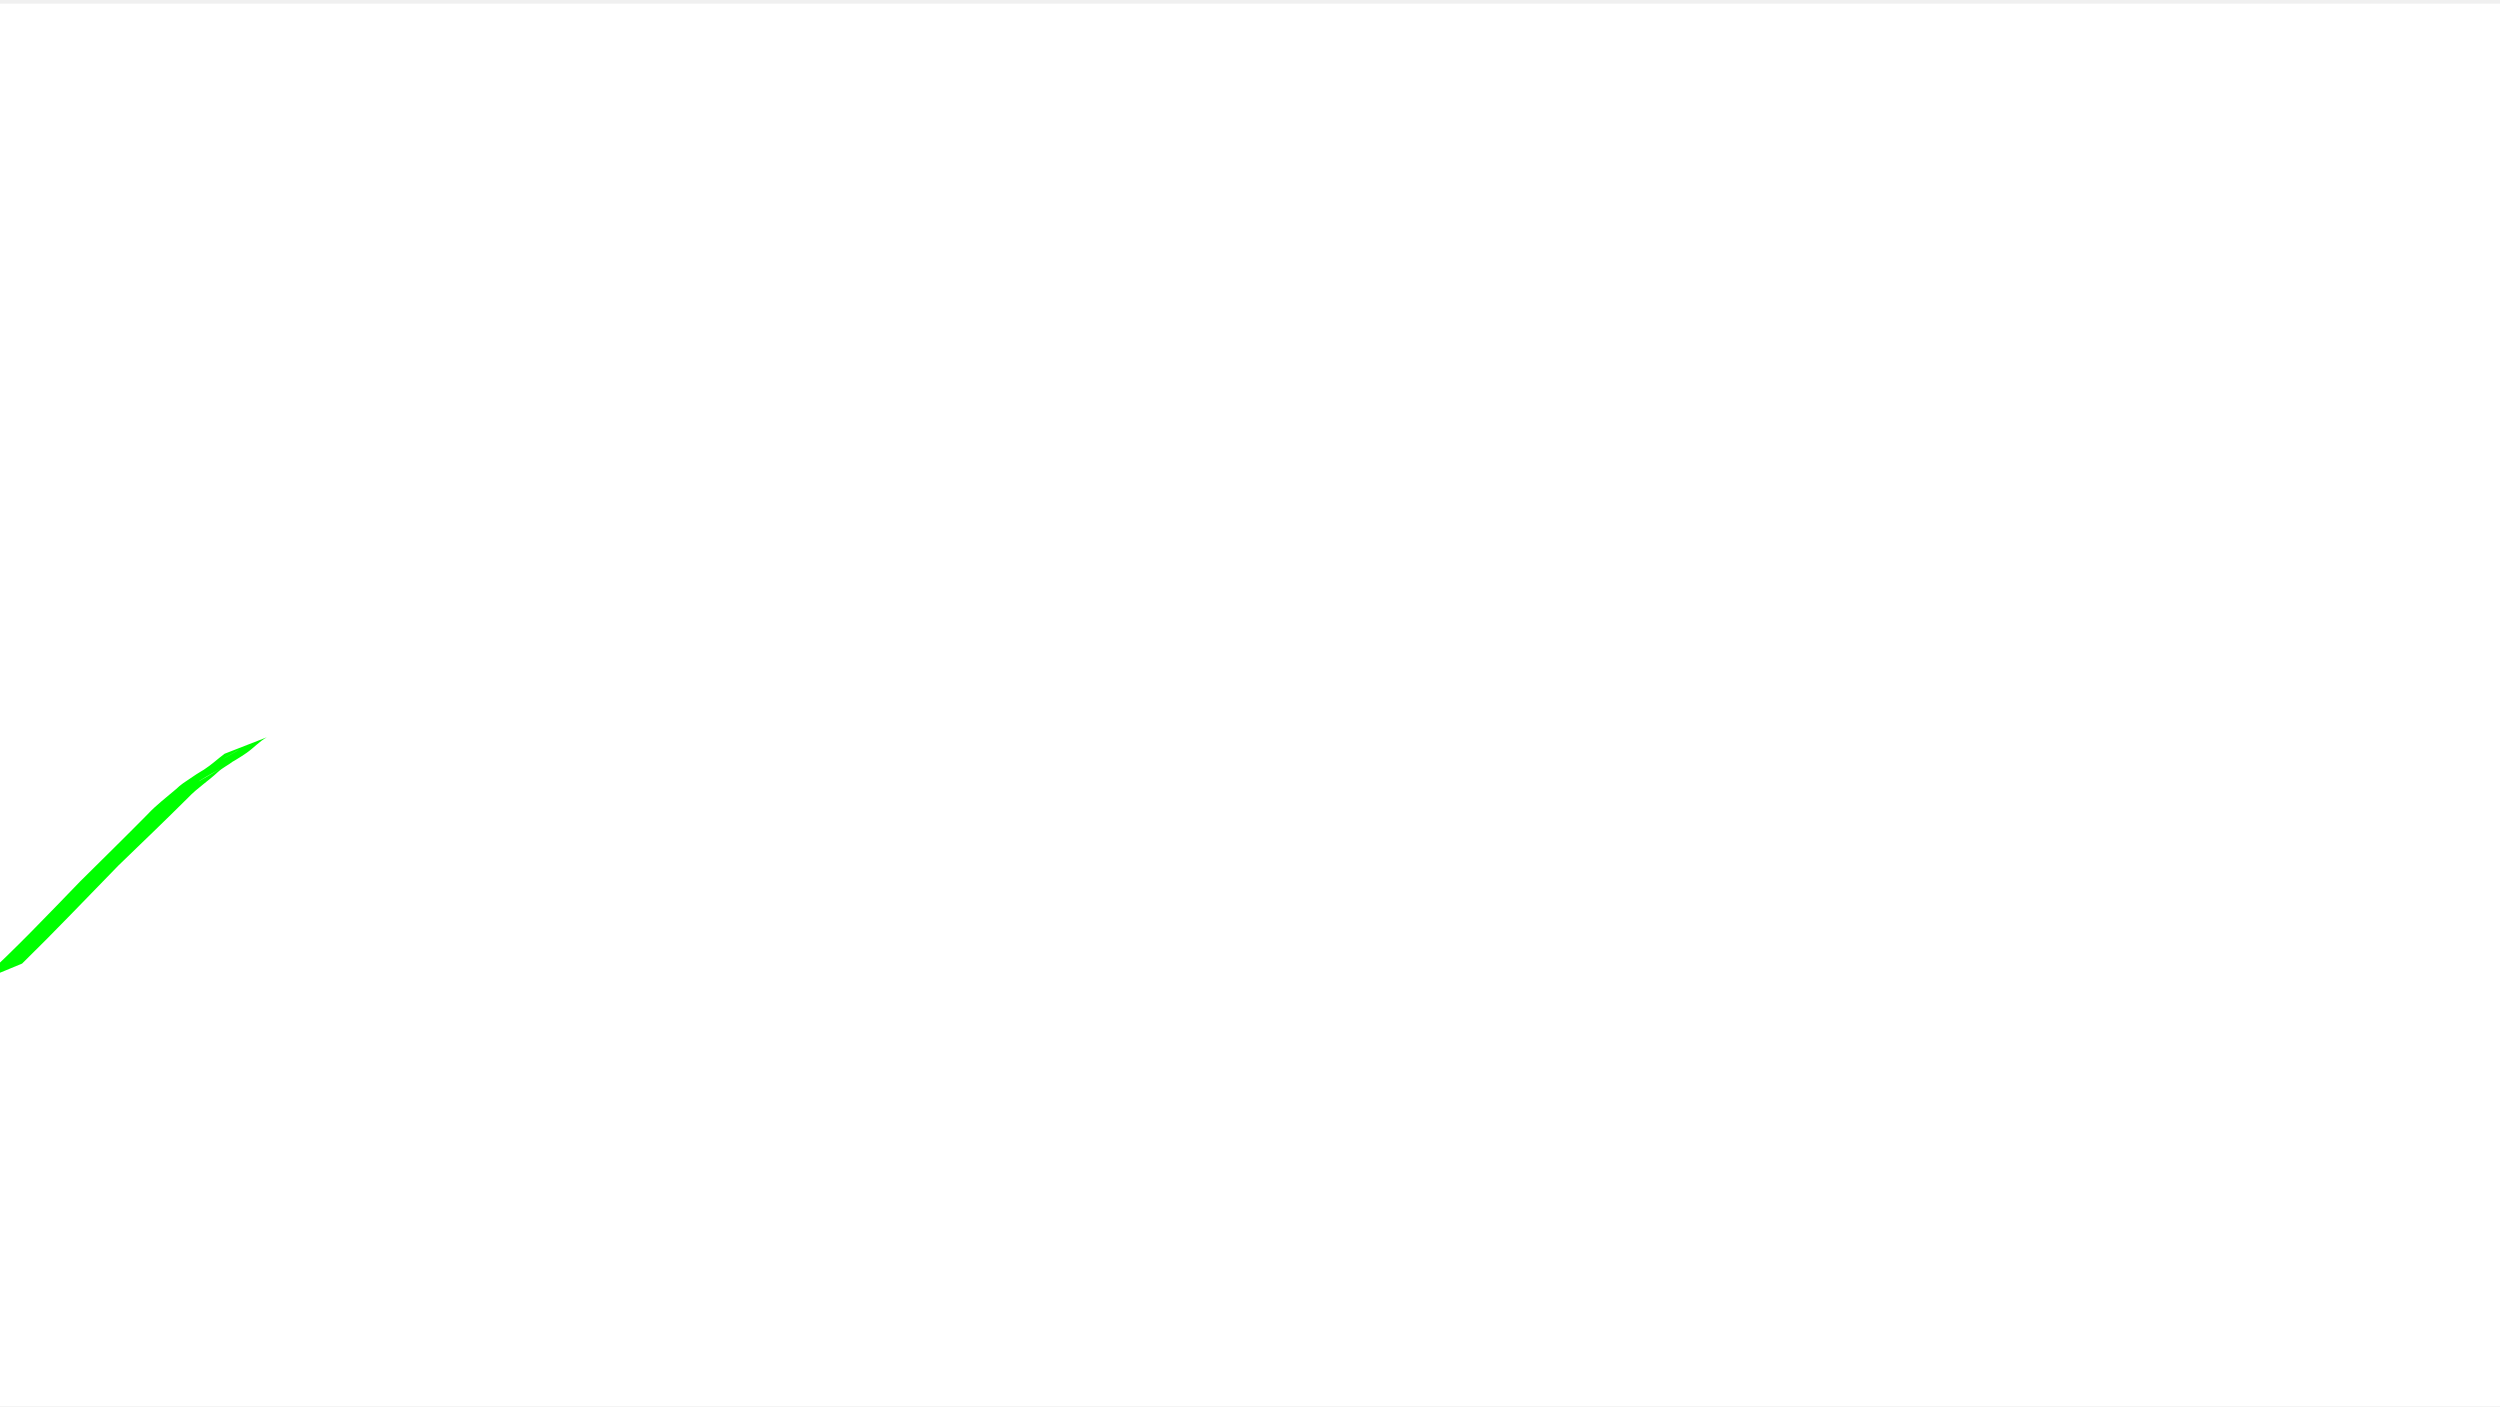
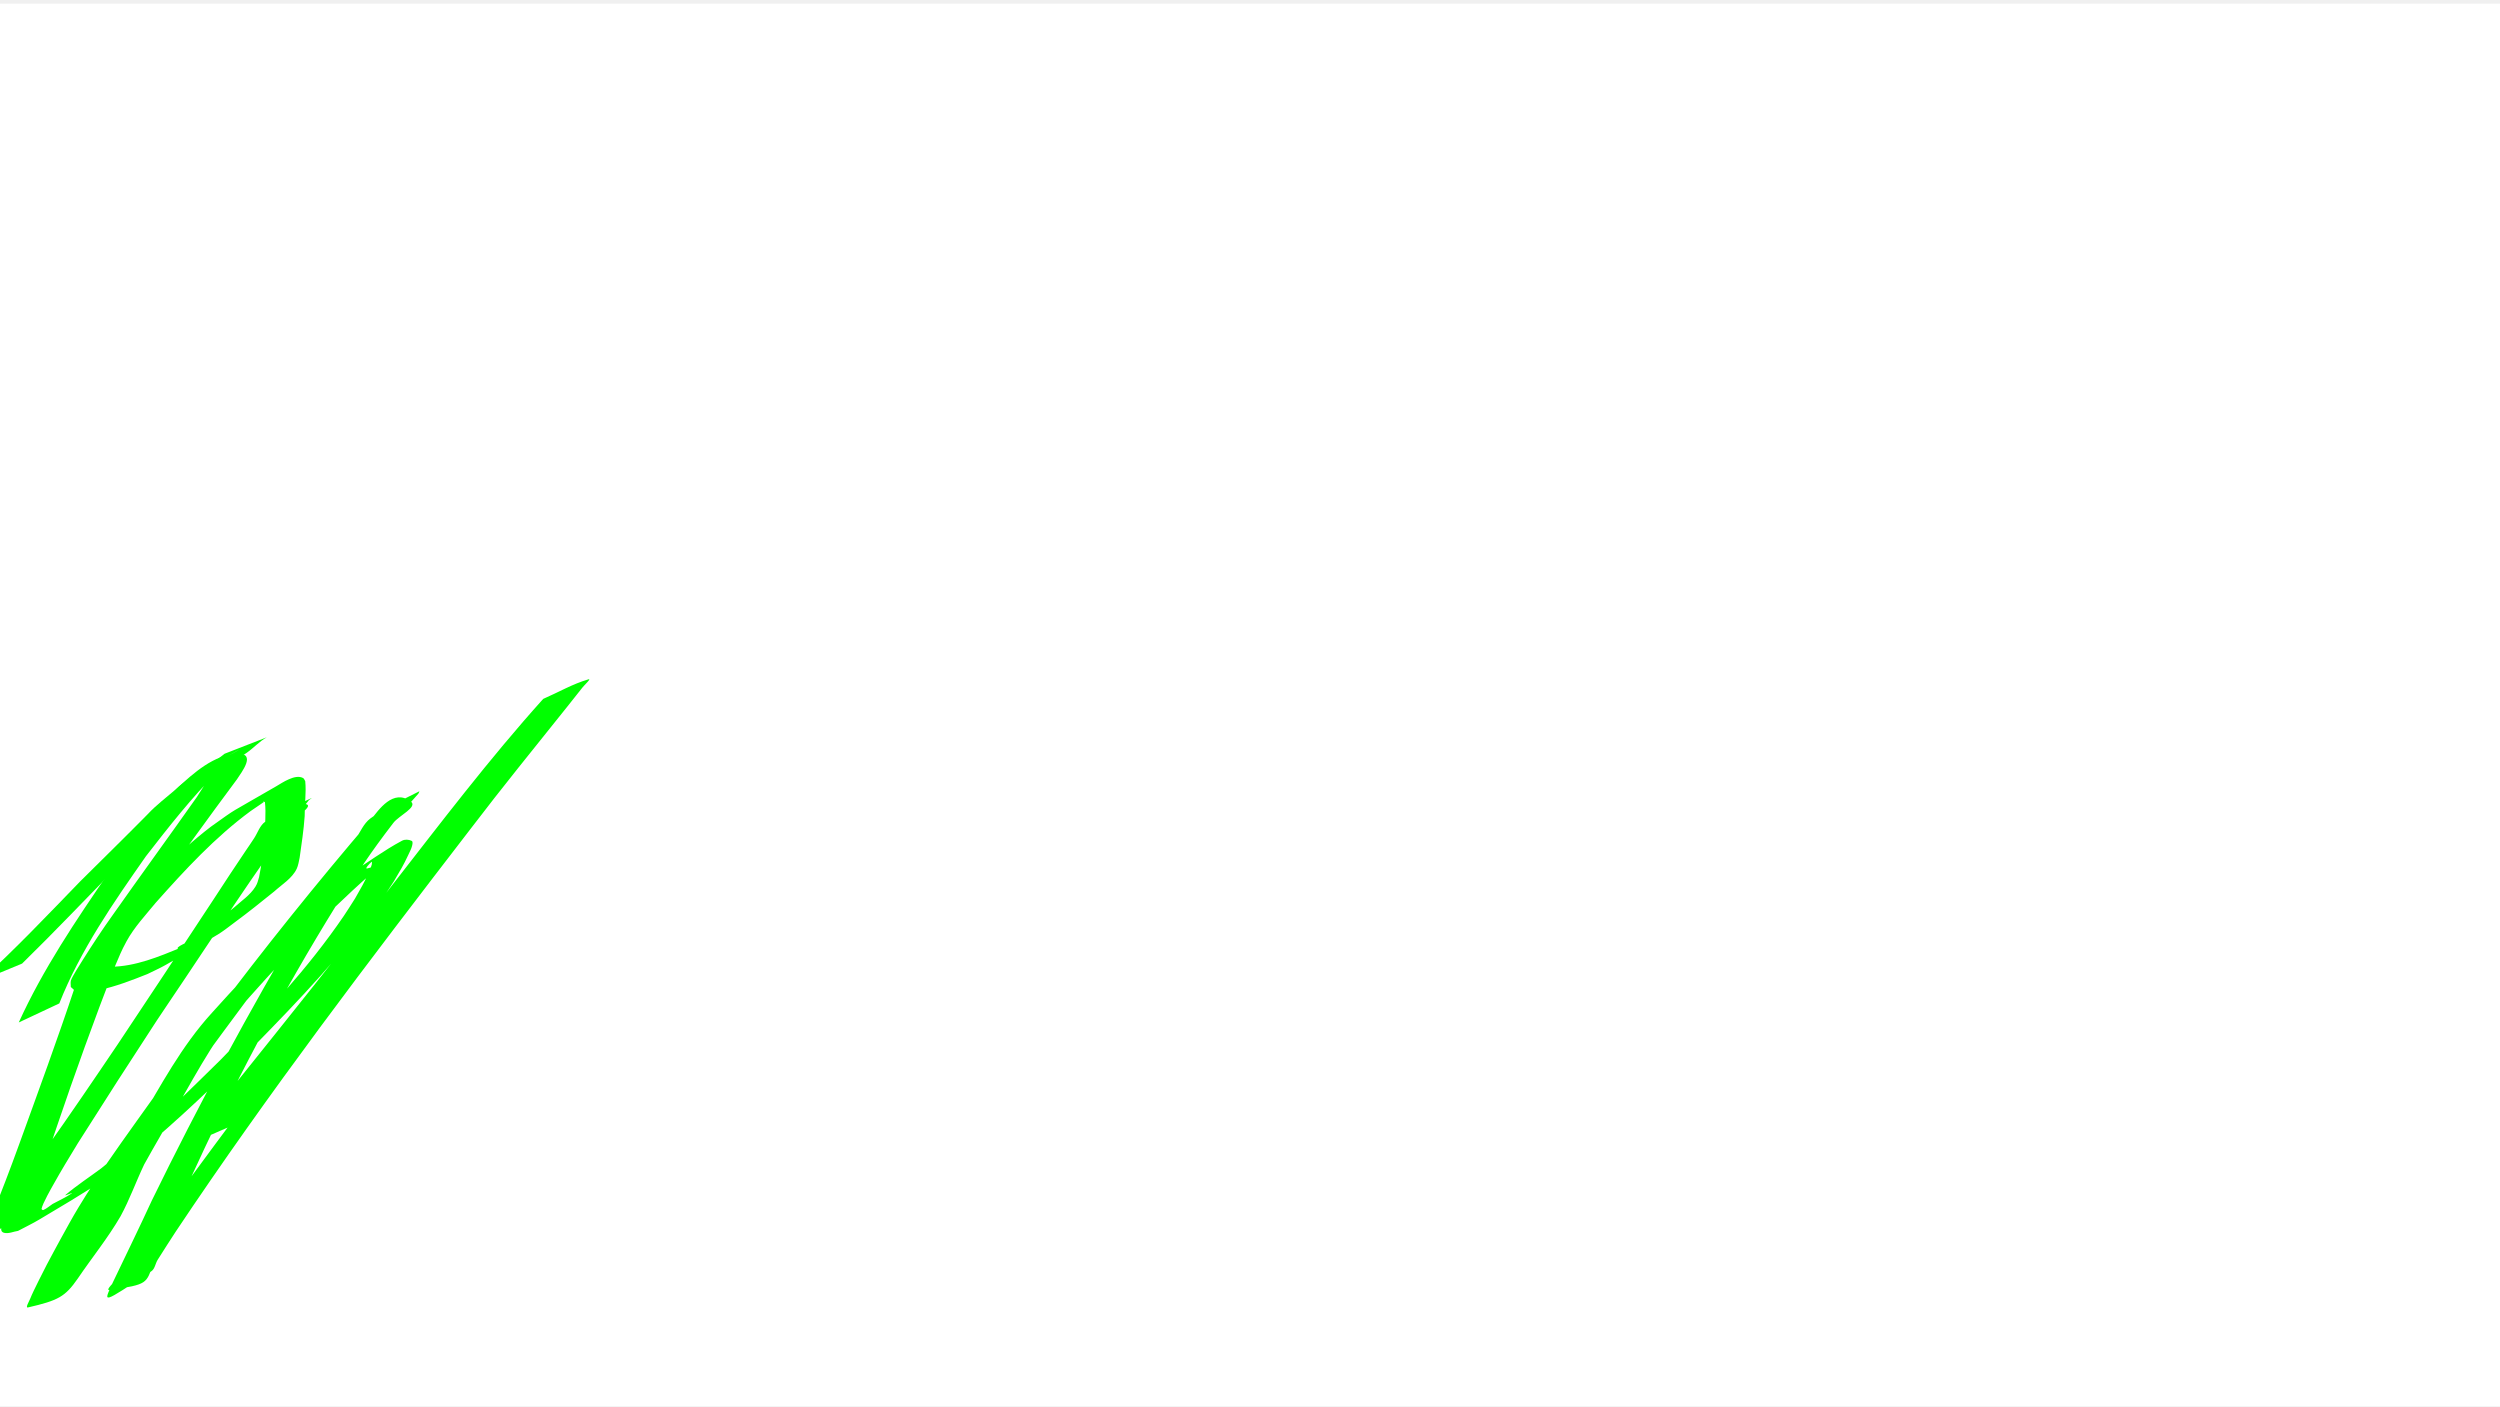
<svg xmlns="http://www.w3.org/2000/svg" width="1920" height="1080" id="svg3360" version="1.1" viewBox="0 0 1920 1080">
  <defs id="defs3362">
    </defs>
  <g id="layer1">
    <rect style="fill:#ffffff;fill-opacity:1" id="rect3384" width="1928.044" height="1077.159" x="0" y="2.841" />
  </g>
  <g id="layer2" style="display:inline">
    <path style="fill:#00ff00;fill-opacity:1" id="path3420" d="m -14.911,753.235 c 26.648,-24.307 51.503,-50.526 76.591,-76.422 17.209,-17.088 34.542,-34.045 51.571,-51.314 6.67,-7.224 14.569,-13.071 21.978,-19.469 3.358,-3.354 7.358,-5.879 11.285,-8.487 11.048,-7.741 23.84,-13.824 35.018,-20.539 9.294,-5.583 -18.772,10.853 -28.195,16.217 -0.982,0.559 1.23,-0.838 3.496,-2.277 5.554,-3.577 10.367,-8.126 15.639,-12.066 0,0 32.407,-12.636 32.407,-12.636 l 0,0 c -5.71,3.185 -10.113,8.231 -15.478,11.961 -11,7.669 -25.078,14.511 -35.089,20.766 -9.175,5.732 18.686,-10.908 28.062,-16.306 1.111,-0.64 -4.084,2.695 -3.291,1.988 -3.773,2.976 -8.212,4.973 -11.741,8.269 -7.298,6.867 -15.853,12.301 -22.785,19.601 -17.629,17.573 -35.595,34.792 -53.505,52.078 -24.64,25.197 -48.898,50.794 -74.09,75.433 0,0 -31.874,13.202 -31.874,13.202 z" />
+     <path style="fill:#00ff00;fill-opacity:1" id="path3422" d="m 14.408,785.252 c 18.597,-40.913 43.899,-78.363 69.249,-115.32 16.451,-22.2 33.48,-44.117 52.223,-64.453 12.936,-11.89 28.463,-25.951 46.573,-26.618 14.589,-0.399 3.13,14.078 -0.461,19.638 -22.266,29.966 -44.23,60.15 -65.539,90.806 -8.027,11.483 -15.69,23.22 -22.933,35.213 -1.196,1.98 -6.947,11.473 -7.995,14.429 -0.393,1.108 -0.177,2.344 -0.265,3.516 18.714,-0.174 36.776,-7.747 53.822,-14.721 4.405,-2.286 17.071,-9.983 13.216,-6.857 -4.39,3.559 -9.404,9.695 -14.848,8.181 -4.936,-1.373 8.438,-5.813 12.595,-8.808 10.193,-7.343 19.897,-15.228 29.603,-23.191 5.55,-5.054 12.425,-9.496 16.474,-16.027 1.66,-2.677 1.909,-4.324 2.839,-7.404 2.117,-10.362 3.358,-20.874 4.21,-31.406 0.25,-8.672 1.25,-17.473 0.322,-26.134 -1.671,-1.222 -0.251,-0.56 -3.252,1.114 -4.698,2.621 -18.916,10.257 -14.182,7.703 20.028,-10.805 25.16,-14.874 6.431,-2.016 -27.364,20.143 -50.478,45.217 -72.97,70.498 -7.773,9.525 -16.425,18.665 -22.357,29.538 -4.196,7.69 -5.501,11.371 -9.192,19.934 -15.701,40.575 -30.482,81.519 -44.444,122.726 -6.159,18.184 -11.963,36.479 -18.999,54.348 -0.728,1.789 -1.456,3.579 -2.185,5.367 -0.584,1.433 -3.813,9.337 -3.894,9.374 -34.94,16.254 -37.523,22.649 -27.778,7.575 C 31.318,890.339 67.798,835.38 104.758,780.828 c 32.813,-48.424 63.565,-98.218 96.832,-146.337 7.734,-11.036 12.354,-22.391 33.607,-16.876 5.476,1.421 -6.985,8.902 -10.368,13.436 -19.4,26.007 -21.424,29.484 -41.466,58.285 -42.252,62.201 -83.403,125.165 -123.603,188.713 -7.861,13.008 -11.795,19.24 -18.938,32.004 -1.087,1.942 -8.121,14.2 -8.89,18.231 -0.106,0.557 0.848,1.237 1.369,1.012 2.604,-1.124 4.741,-3.115 7.111,-4.673 4.935,-2.73 10.181,-4.963 14.806,-8.191 1.41,-0.984 -6.291,2.448 -4.981,1.335 8.726,-7.417 18.37,-13.681 27.556,-20.522 10.214,-8.524 20.637,-16.805 30.642,-25.573 24.649,-21.603 37.514,-34.799 60.856,-57.625 33.95,-34.647 67.347,-70.397 94.743,-110.589 3.002,-4.404 5.772,-8.963 8.658,-13.444 4.771,-8.497 6.721,-11.417 10.44,-19.878 0.905,-2.059 1.846,-4.125 2.415,-6.301 0.161,-0.617 0.209,-2.312 -0.272,-1.893 -1.532,1.333 -5.367,5.487 -3.379,5.07 6.159,-1.292 11.416,-5.302 17.124,-7.953 -38.842,32.402 -73.912,68.939 -107.435,106.724 -22.797,25.116 -38.858,54.975 -55.573,84.2 -8.358,14.785 -17.027,29.398 -25.253,44.256 -6.324,13.183 -11.127,26.917 -18.142,39.778 -9.72,16.785 -22.025,31.859 -32.882,47.902 -9.716,14.008 -15.019,16.848 -38.208,22.191 -2.385,0.549 0.97,-4.821 1.844,-7.107 2.011,-5.26 10.837,-22.327 12.583,-25.787 3.557,-6.601 7.038,-13.245 10.672,-19.804 4.513,-8.146 8.932,-16.35 13.766,-24.309 15.492,-25.504 27.186,-41.693 44.931,-66.615 26.412,-37.097 31.585,-43.71 58.775,-80.402 38.616,-51.548 79.019,-101.742 120.874,-150.691 5.779,-7.299 16.976,-24.01 30.528,-13.846 5.645,4.234 -9.095,10.798 -13.383,16.403 -19.797,25.873 -23.878,33.196 -43.224,62.272 -42.846,69.126 -80.887,141.164 -114.555,215.172 -8.94,20.505 -17.597,41.131 -26.518,61.644 -6.029,14.498 -3.494,15.43 -33.675,19.663 -3.799,0.533 4.141,-6.462 6.343,-9.604 5.433,-7.753 11.039,-15.383 16.558,-23.075 76.332,-104.65 154.262,-208.115 231.915,-311.784 22.534,-30.915 46.296,-60.915 68.978,-91.719 3.34,-4.536 6.68,-9.077 9.811,-13.76 1.127,-1.686 1.147,-4.386 2.945,-5.325 9.16,-4.78 19.249,-7.52 28.873,-11.279 -3.635,3.334 -7.427,6.506 -10.906,10.004 -12.106,12.172 -24.167,26.281 -35.165,39.28 -26.87,31.762 -52.594,64.425 -78.334,97.1 -37.796,49.371 -76.103,98.351 -113.82,147.782 -8.917,11.86 -17.222,24.154 -26.219,35.952 -2.623,3.438 -5.136,6.952 -7.593,10.508 0,0 -31.721,13.855 -31.721,13.855 l 0,0 c 2.407,-3.637 4.965,-7.15 7.516,-10.688 9.428,-12.384 19.121,-24.575 28.519,-36.986 39.738,-49.616 79.599,-99.134 118.188,-149.657 38.121,-48.913 75.648,-98.435 117.163,-144.56 11.579,-5.007 22.619,-11.513 34.737,-15.021 2.503,-0.725 -3.027,4.244 -4.623,6.304 -3.791,4.893 -7.673,9.714 -11.536,14.551 -24.935,31.225 -50.178,62.209 -74.386,94.009 -77.912,101.249 -155.448,202.903 -226.382,309.231 -4.65,7.252 -9.427,14.425 -13.949,21.757 -1.766,2.863 -2.1,6.965 -4.908,8.816 -38.823,25.594 -36.723,24.648 -29.723,8.983 10.073,-21.107 20.391,-42.1 30.163,-63.352 36.032,-73.741 75.028,-146.033 116.884,-216.637 20.05,-31.987 19.955,-32.777 39.501,-60.921 3.715,-5.348 6.214,-11.941 11.424,-15.847 11.442,-8.578 24.801,-14.261 37.502,-20.833 0.538,-0.278 -0.382,1.149 -0.573,1.724 -2.154,2.427 -4.308,4.855 -6.461,7.282 -44.517,48.937 -86.813,99.894 -126.514,152.822 -44.546,60.205 -90.262,120.455 -122.893,188.213 -2.279,4.871 -4.646,9.703 -6.838,14.614 -1.483,3.324 -2.68,6.771 -4.185,10.085 -0.672,1.48 -0.959,3.419 -2.339,4.278 -9.866,6.142 -20.439,11.075 -30.795,16.35 -3.176,1.618 16.58,-10.255 7.415,-7.704 10.917,-15.907 23.188,-30.914 32.934,-47.591 7.214,-12.684 12.131,-26.244 17.847,-39.625 8.312,-15.242 17.843,-29.803 26.453,-44.878 17.351,-29.47 33.489,-59.956 56.725,-85.408 33.507,-37.321 68.505,-73.308 105.91,-106.76 13.387,-8.505 26.172,-18.041 40.162,-25.514 2.178,-1.163 5.194,-0.99 7.406,0.106 1.12,0.555 0.627,2.518 0.343,3.736 -0.555,2.375 -1.77,4.549 -2.797,6.761 -4.184,9.013 -6.014,11.617 -11.298,20.707 -3.072,4.618 -6.023,9.317 -9.215,13.853 -28.688,40.769 -63.284,77.027 -98.076,112.546 -29.214,28.609 -58.348,57.14 -90.073,83.01 -8.552,6.973 -17.053,14.065 -26.217,20.211 -15.829,10.617 -32.295,20.26 -48.669,30.017 -5.292,3.153 -10.869,5.801 -16.303,8.701 -3.524,0.505 -7.102,2.305 -10.573,1.514 -4.984,-1.137 -0.861,-7.896 1.412,-12.215 8.04,-15.277 17.98,-29.506 26.946,-44.223 41.919,-63.277 84.272,-126.266 125.854,-189.767 19.754,-29.928 19.547,-29.715 37.561,-56.686 2.866,-4.29 4.403,-9.887 8.627,-12.85 10.912,-7.653 23.663,-12.276 35.612,-18.178 0.764,-0.377 -1.339,1.053 -2.008,1.58 -1.875,2.323 -3.75,4.646 -5.624,6.97 -36.098,48.007 -68.301,98.774 -101.973,148.473 -35.778,52.938 -70.501,106.606 -107.664,158.594 -9.92,14.397 -2.406,5.17 -35.628,20.317 -0.528,0.241 0.822,-0.835 1.122,-1.332 2.497,-4.136 3.846,-8.879 5.927,-13.209 7.445,-18.251 14.448,-36.665 21.169,-55.197 14.731,-40.69 29.675,-81.302 43.321,-122.374 2.628,-6.956 4.796,-13.325 8.054,-19.944 5.734,-11.65 15.508,-20.795 23.539,-30.79 22.668,-25.097 45.432,-50.45 72.395,-71.075 22.525,-16.023 10.767,-8.134 50.257,-31.089 4.67,-2.715 14.497,-9.61 20.562,-6.329 0.863,0.467 1.122,1.609 1.682,2.413 0.906,8.897 -0.541,17.962 -0.434,26.885 -0.723,10.704 -2.366,21.292 -3.862,31.91 -0.528,2.5 -1.114,6.086 -2.237,8.474 -3.478,7.394 -11.43,12.132 -17.216,17.389 -9.995,8.063 -19.943,16.095 -30.299,23.699 -4.142,3.041 -8.118,6.336 -12.492,9.033 -13.499,8.321 -27.26,16.213 -41.079,23.991 -4.394,2.473 -9.026,4.5 -13.538,6.749 -12.165,4.841 -24.165,9.51 -37.008,12.273 -4.017,0.864 -12.671,2.741 -17.217,1.27 -1.862,-0.603 -3.106,-2.382 -4.659,-3.573 0.037,-1.697 -0.387,-3.468 0.111,-5.091 0.882,-2.874 7.554,-13.259 8.663,-15.027 7.622,-12.153 15.489,-24.154 23.864,-35.805 21.248,-30.151 42.983,-59.958 64.247,-90.096 1.704,-2.677 3.393,-5.363 5.112,-8.03 0.832,-1.29 1.646,-2.594 2.541,-3.841 0.133,-0.185 0.72,-0.312 0.527,-0.434 -1.304,-0.827 -3.655,0.175 -5.057,0.031 -11.877,2.344 -22.92,12.457 23.392,-15.019 4.168,-2.473 -14.479,8.191 -10.485,7.674 -20.076,20.179 -37.769,42.688 -55.173,65.151 -25.071,35.787 -50.412,72.241 -66.573,113.088 0,0 -31.136,14.623 -31.136,14.623 z" />
  </g>
</svg>
